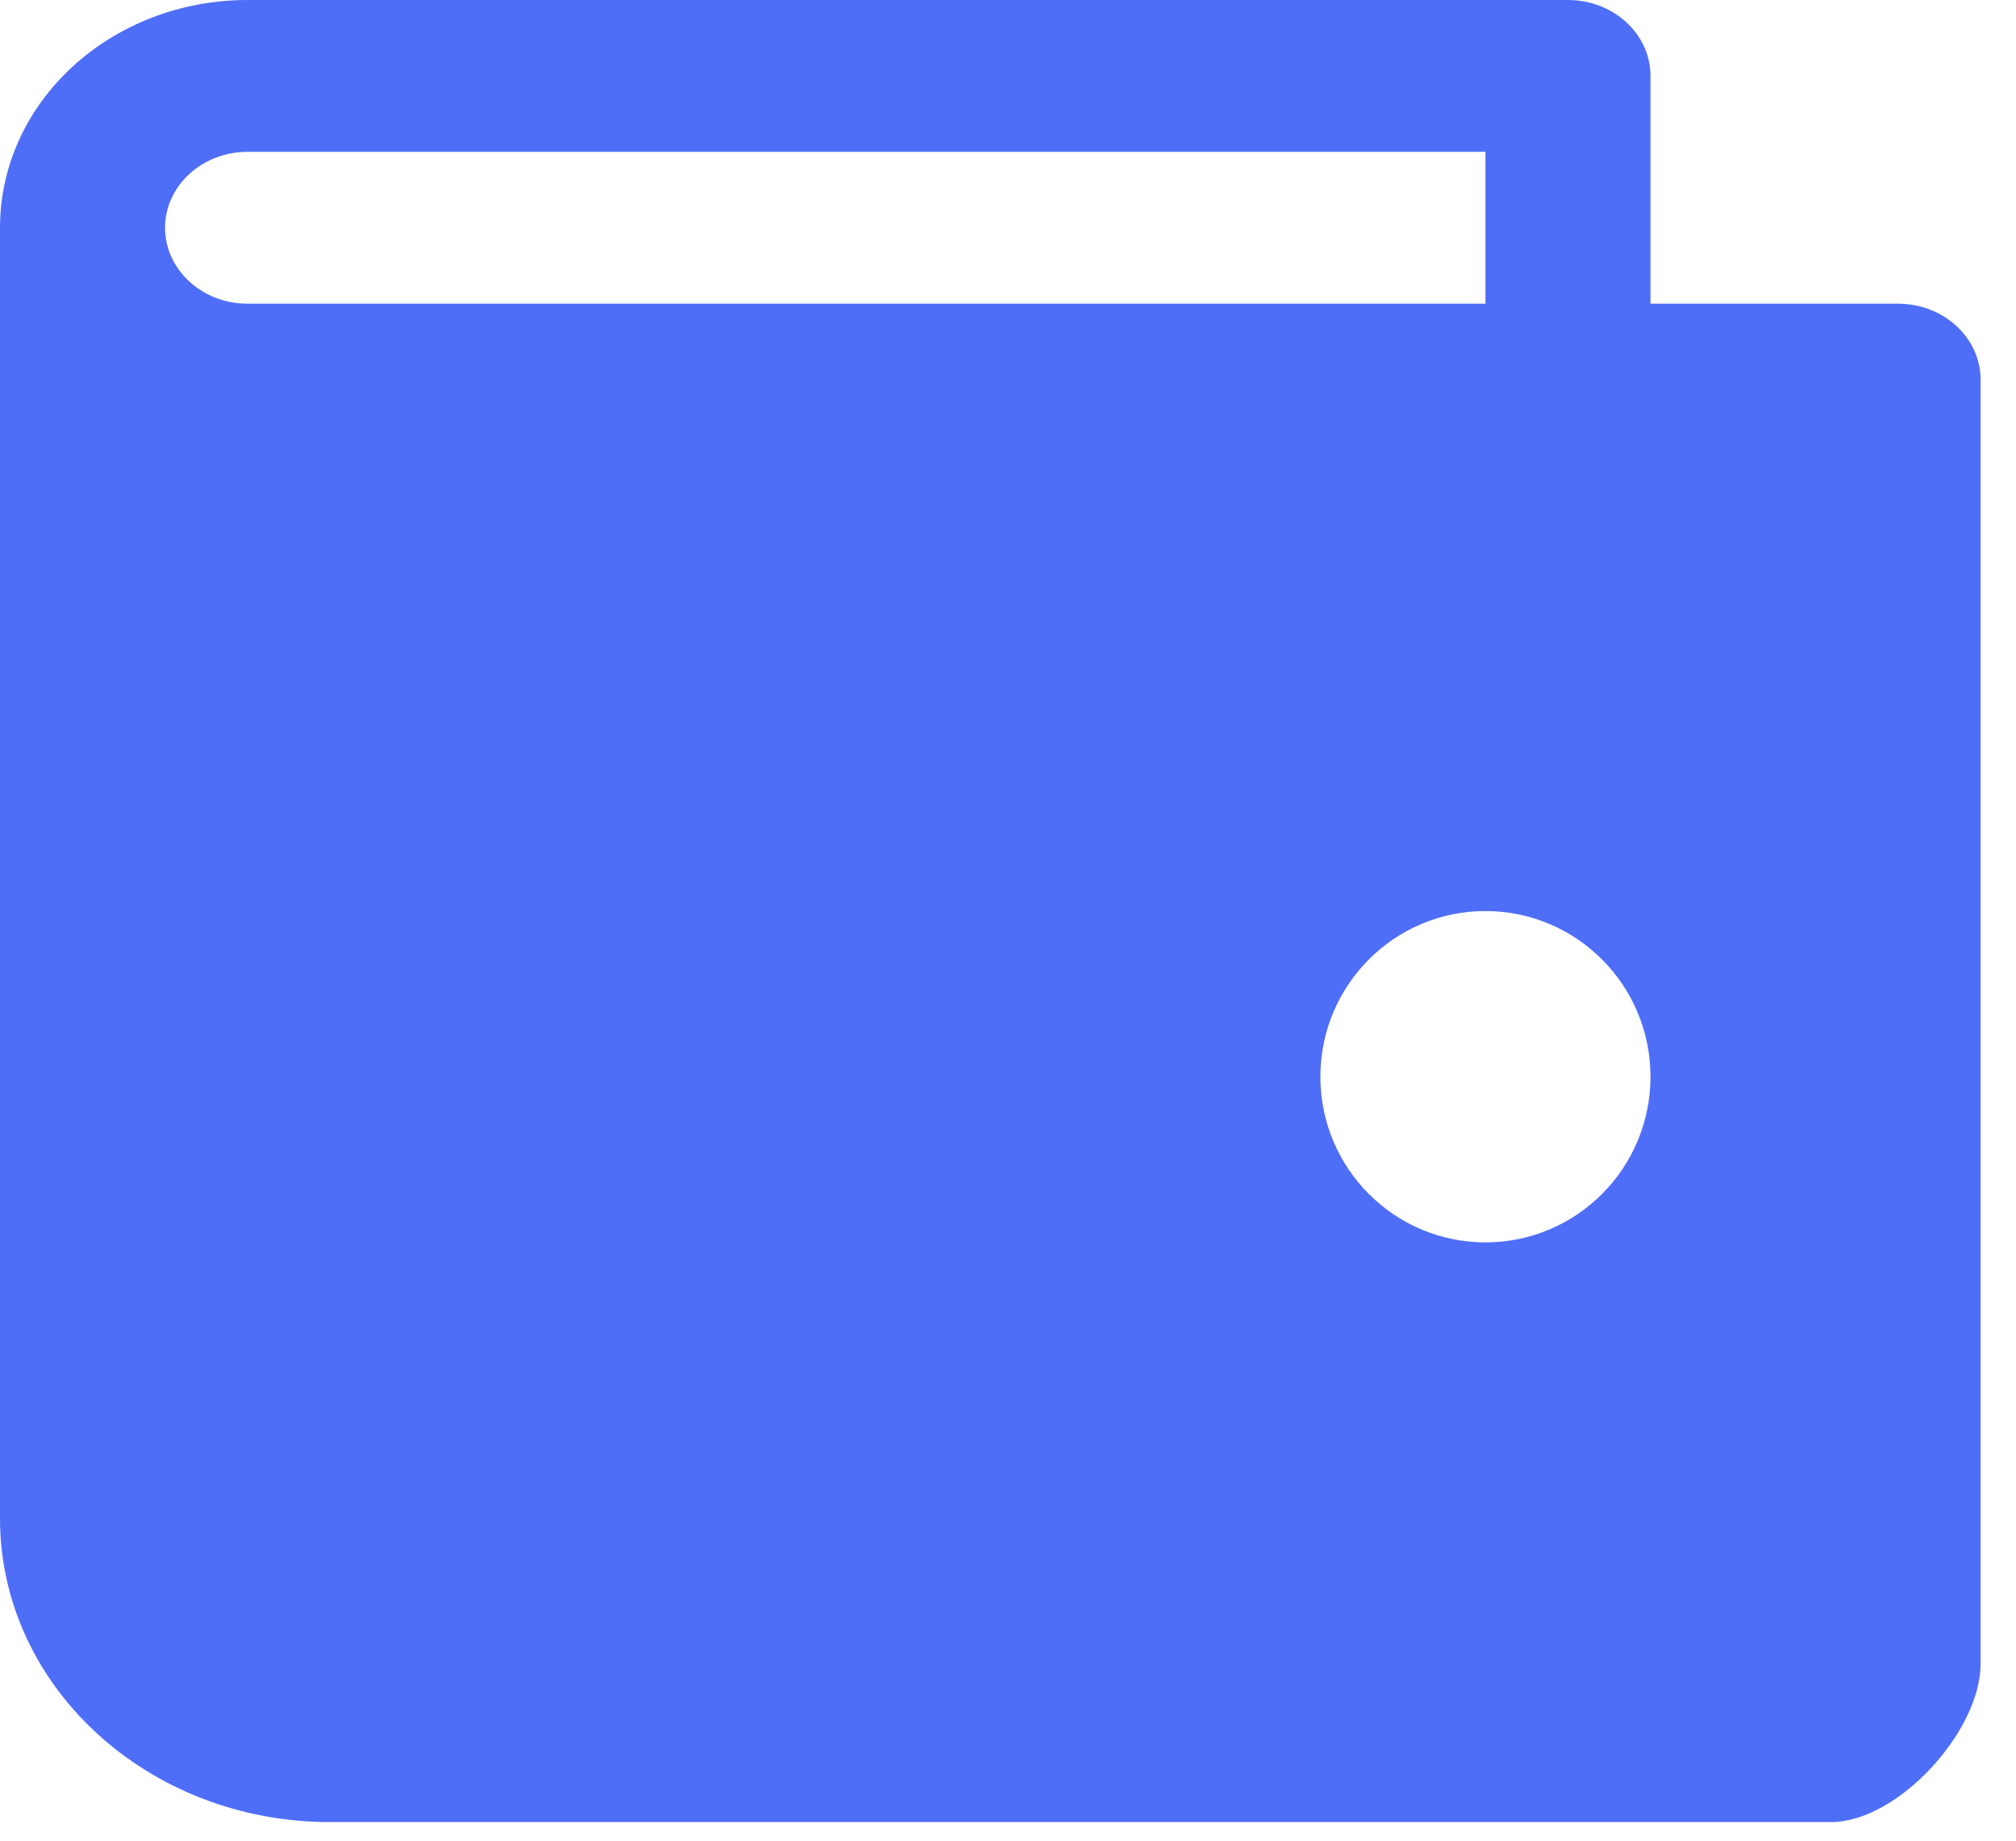
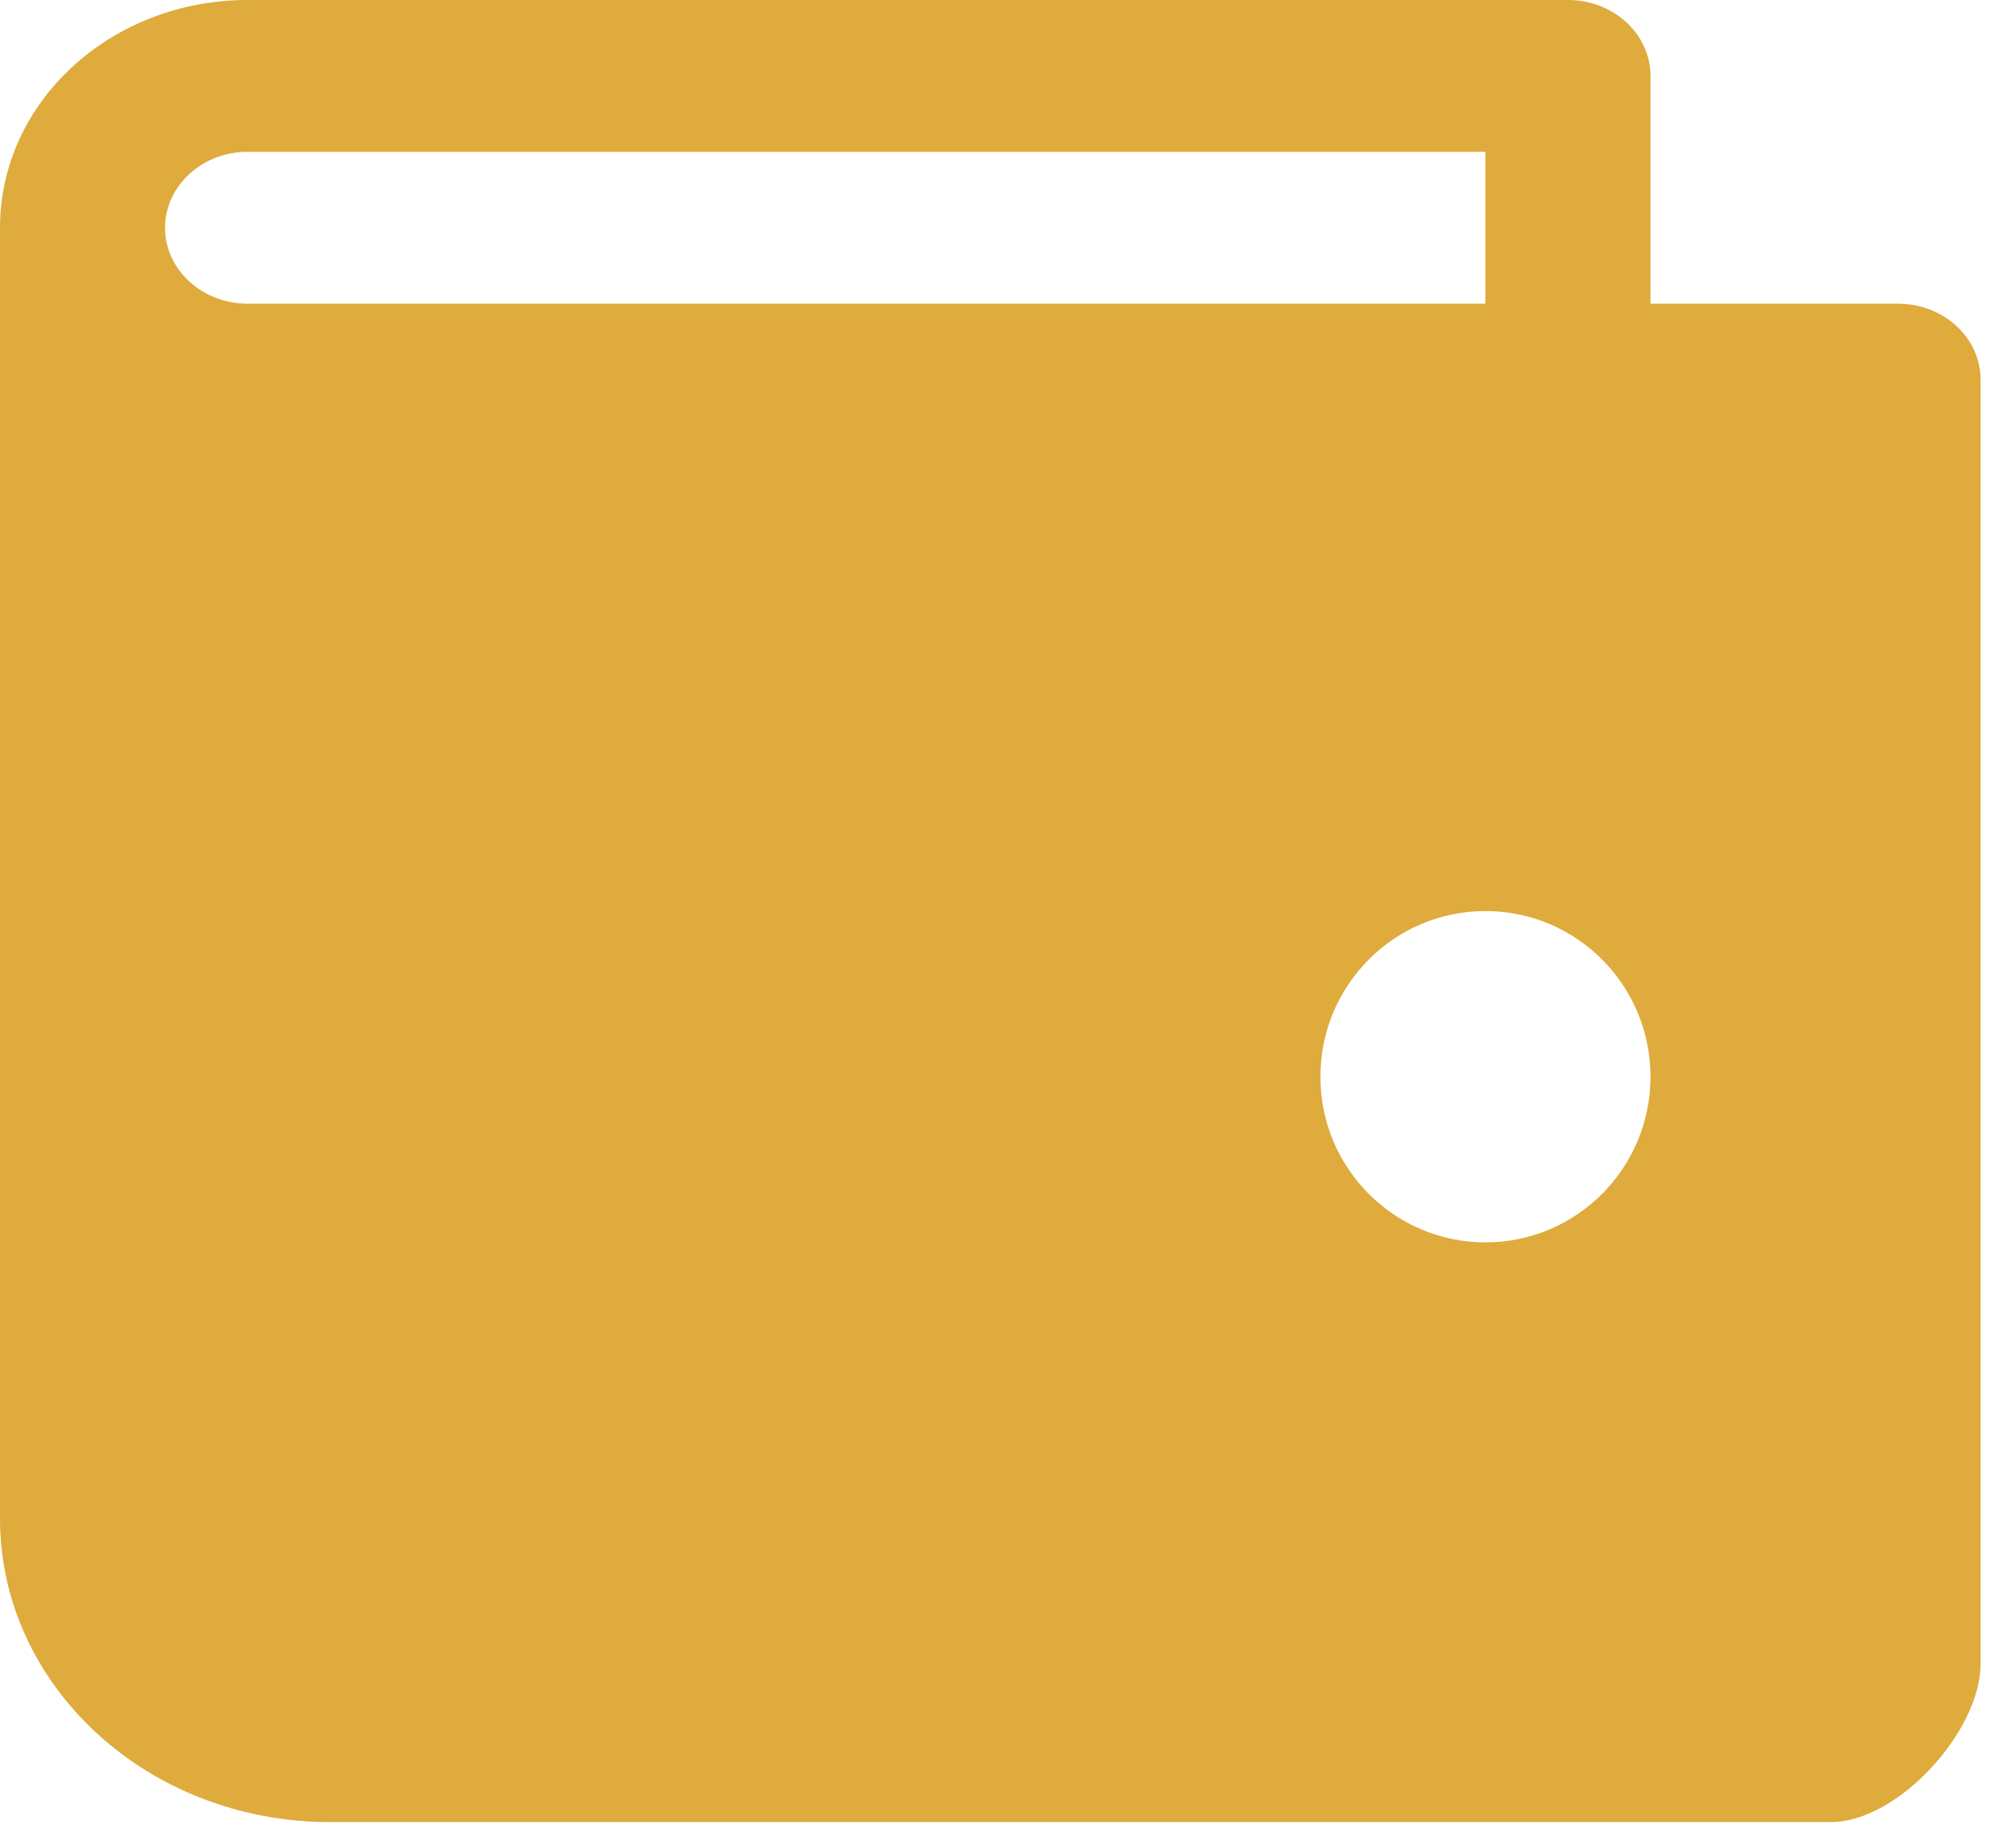
<svg xmlns="http://www.w3.org/2000/svg" width="23px" height="21px" viewBox="0 0 23 21" version="1.1">
  <g id="Page-1" stroke="none" stroke-width="1" fill="none" fill-rule="evenodd">
-     <g id="Artboard-Copy-68" transform="translate(-132, -29)" fill="#4F6EF7">
+     <g id="Artboard-Copy-68" transform="translate(-132, -29)" fill="#dfab3c">
      <g id="Tabs/Wallets">
        <g id="Wallets" transform="translate(102, 1)">
          <g id="Icons/Wallets" transform="translate(30, 28)">
            <path d="M21.655,3.465 L3.766,3.465 L2.825,3.465 C2.306,3.465 1.883,3.076 1.883,2.599 C1.883,2.121 2.306,1.732 2.825,1.732 L16.947,1.732 L16.947,3.465 L18.83,3.465 L18.83,0.866 C18.83,0.388 18.408,3.55271368e-15 17.889,3.55271368e-15 L2.825,3.55271368e-15 C1.264,3.55271368e-15 3.55271368e-15,1.163 3.55271368e-15,2.599 L3.55271368e-15,17.324 C3.55271368e-15,19.237 1.686,20.788 3.766,20.788 L20.887,20.788 C21.655,20.788 22.596,19.748 22.596,18.985 L22.596,4.331 C22.596,3.853 22.174,3.465 21.655,3.465 Z M16.947,14.174 C15.907,14.174 15.064,13.328 15.064,12.284 C15.064,11.24 15.907,10.394 16.947,10.394 C17.987,10.394 18.83,11.24 18.83,12.284 C18.83,13.328 17.987,14.174 16.947,14.174 Z" id="Shape" />
          </g>
        </g>
      </g>
    </g>
  </g>
</svg>
